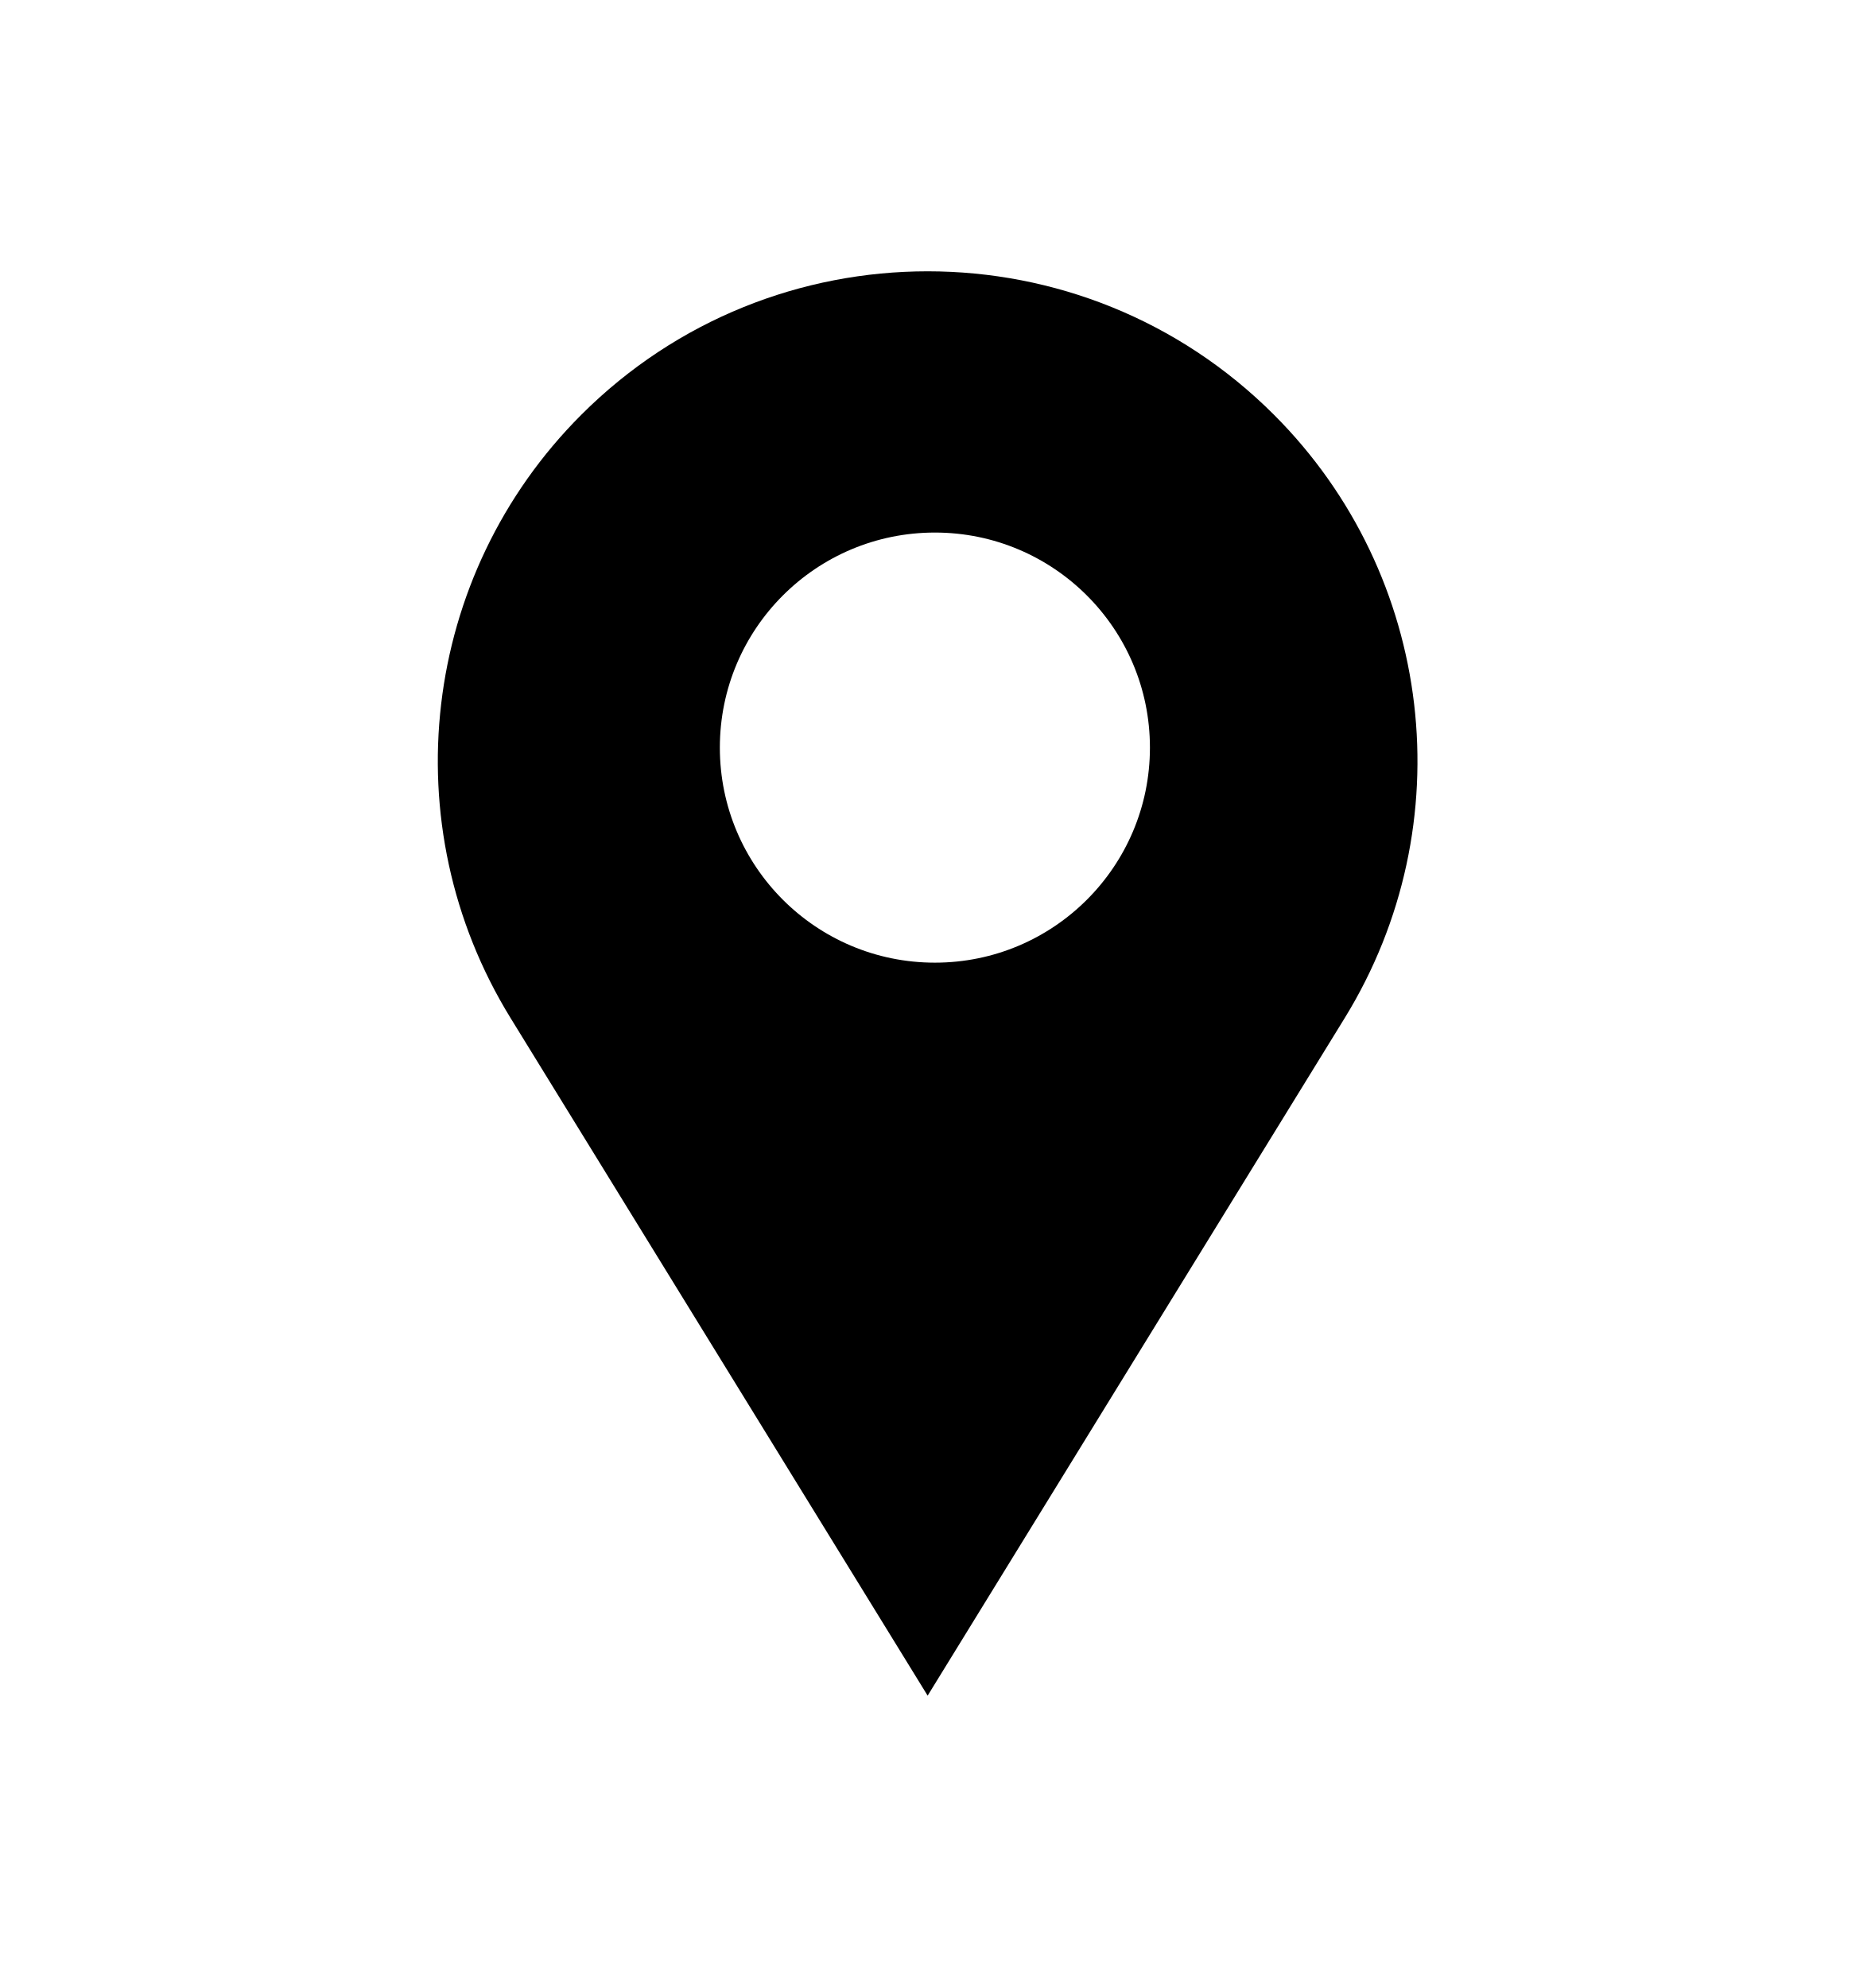
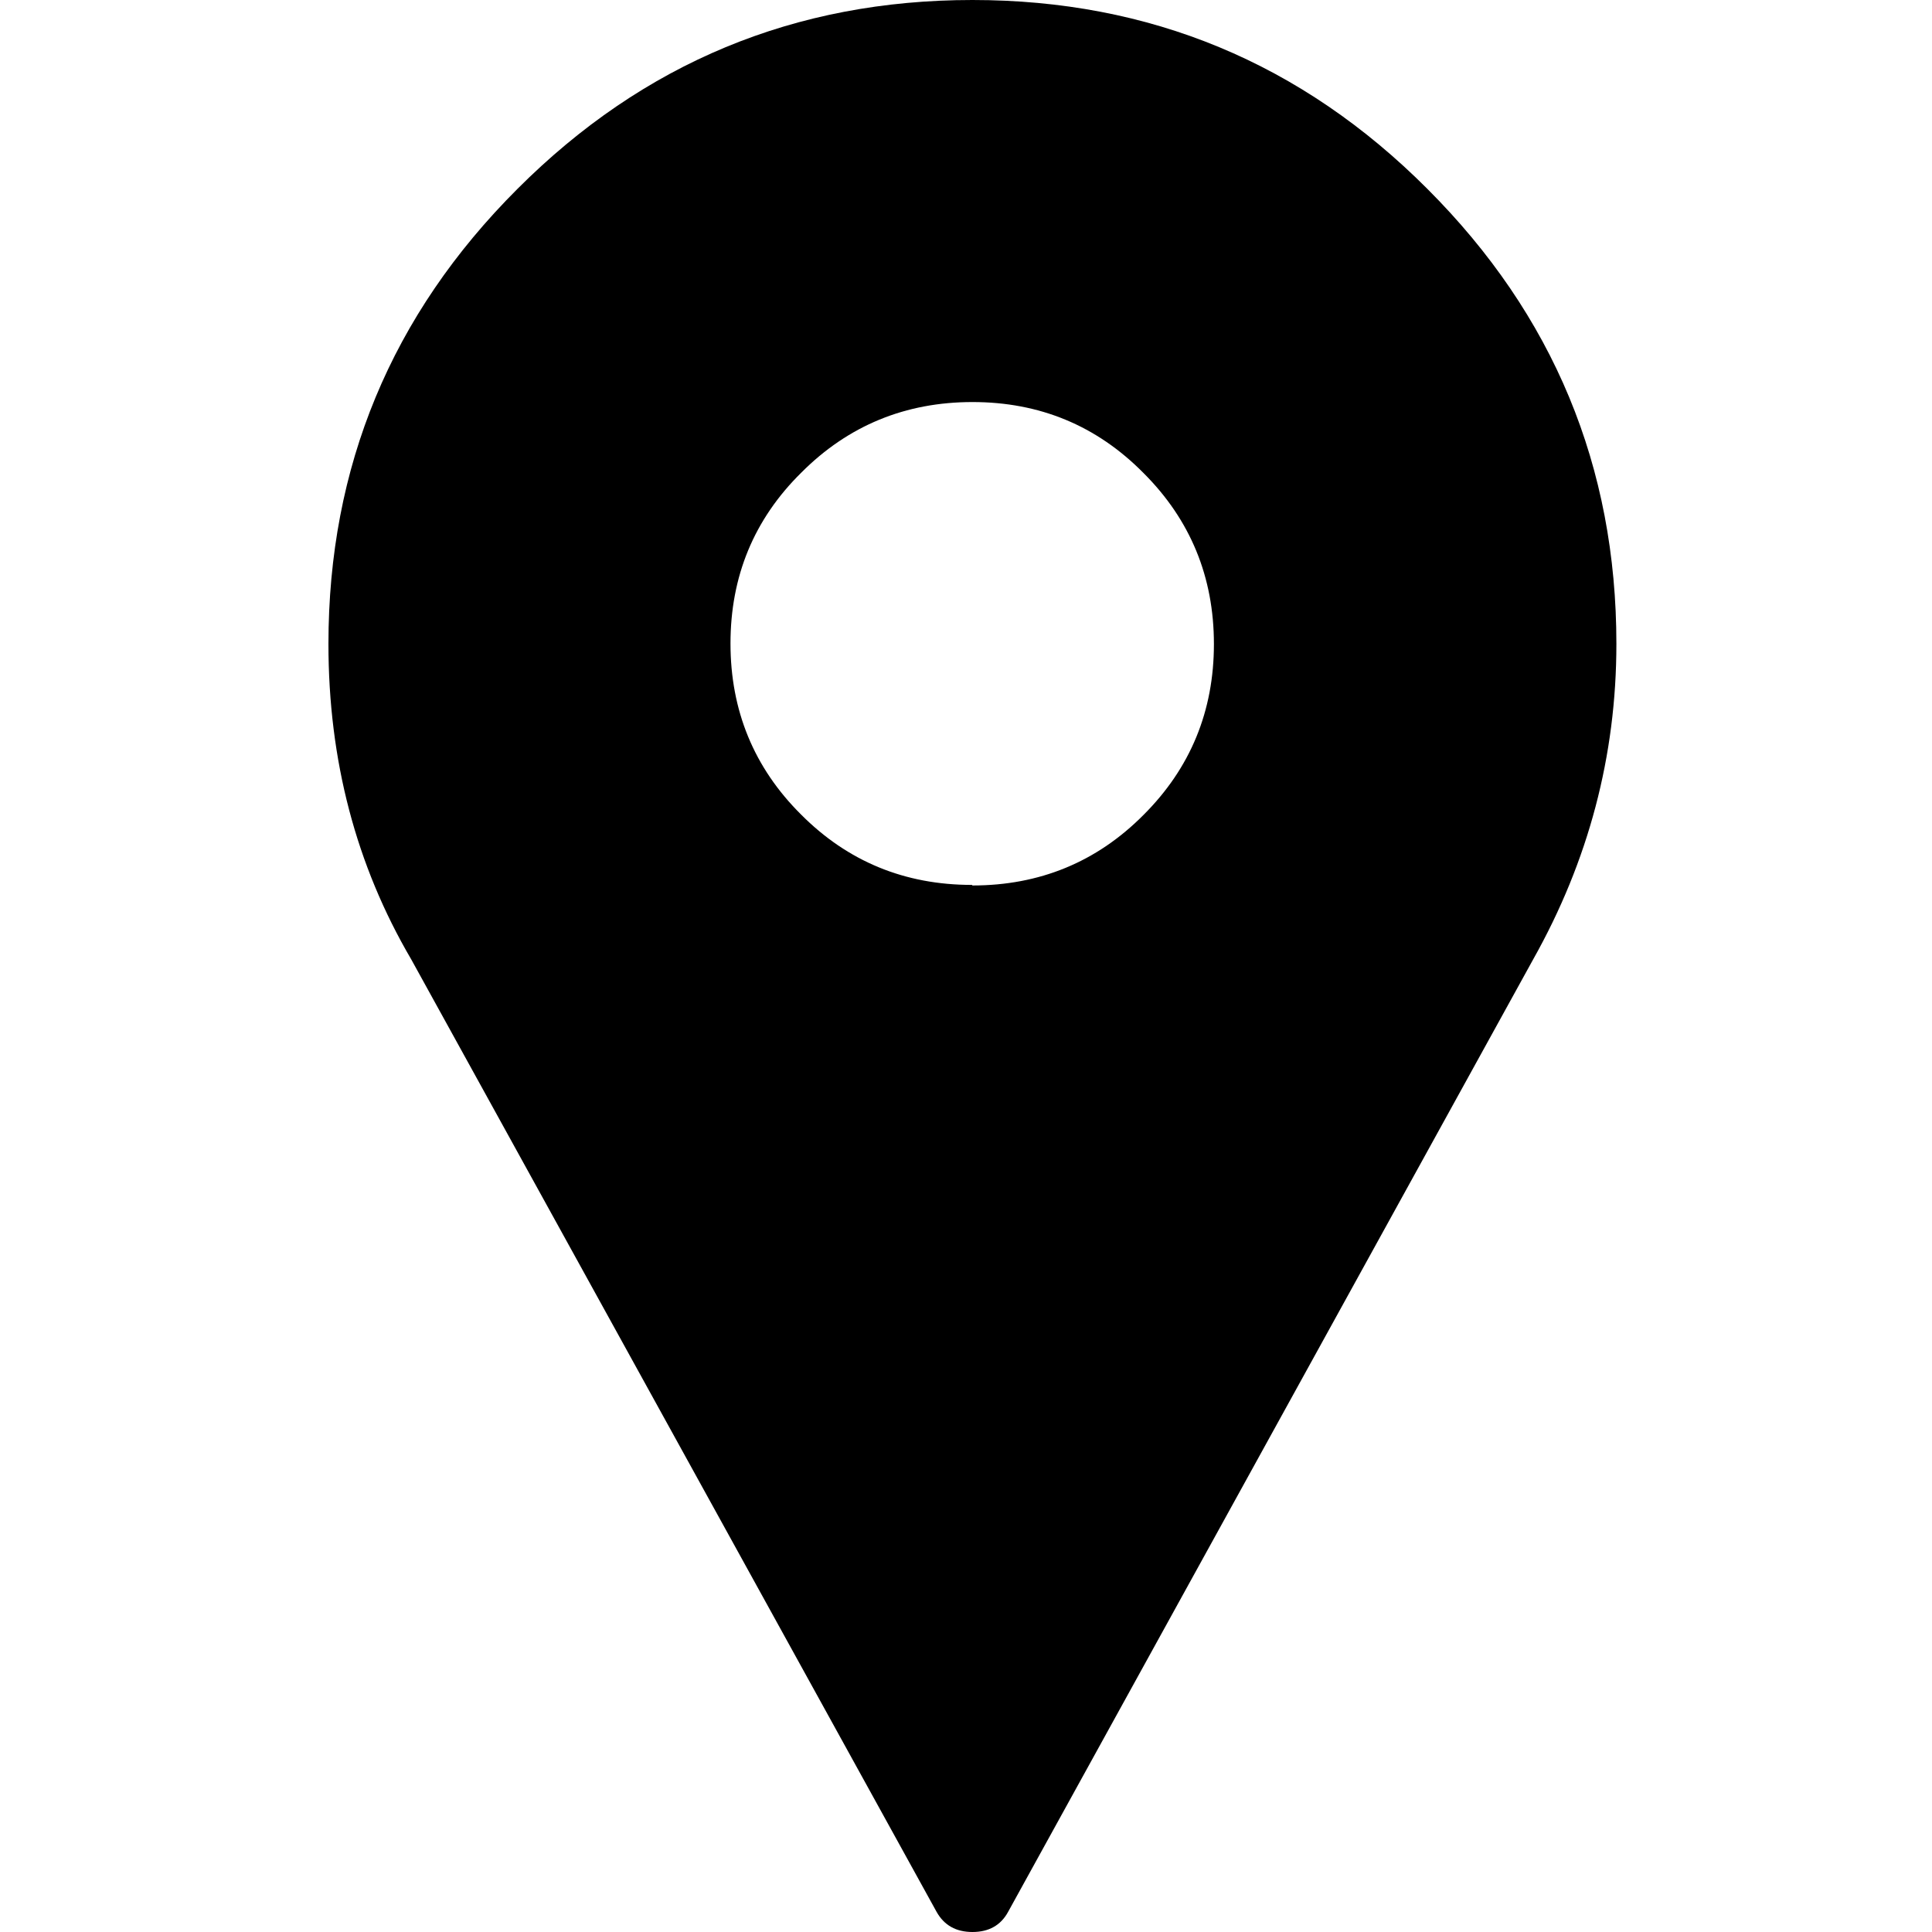
- <svg xmlns="http://www.w3.org/2000/svg" width="16" height="17" viewBox="0 0 16 17">
+ <svg xmlns="http://www.w3.org/2000/svg" width="100px" height="100px" viewBox="0 0 100 100" version="1.1">
+   <defs />
  <g id="Page-1" stroke="none" stroke-width="1" fill="none" fill-rule="evenodd">
-     <g id="pin" fill="currentColor" fill-rule="evenodd" clip-rule="evenodd">
-       <path d="M10.895 3.547C9.259 1.911 6.607 1.911 4.971 3.547C3.599 4.919 3.349 7.053 4.366 8.705L7.933 14.5L11.5 8.705C12.517 7.053 12.267 4.919 10.895 3.547ZM7.995 8.232C9.01 8.232 9.834 7.409 9.834 6.393C9.834 5.377 9.01 4.554 7.995 4.554C6.979 4.554 6.156 5.377 6.156 6.393C6.156 7.409 6.979 8.232 7.995 8.232Z" />
+     <g id="pin" fill="currentColor">
+       <path d="M50.336,0 C59.509,0 67.368,3.251 73.884,9.78 C80.407,16.303 83.664,24.155 83.664,33.329 C83.664,39.122 82.22,44.561 79.359,49.653 L52.178,98.96 C51.802,99.653 51.181,100 50.336,100 C49.483,100 48.869,99.653 48.479,98.96 L21.283,49.653 C18.43,44.785 17,39.353 17,33.329 C17,24.155 20.251,16.303 26.78,9.78 C33.303,3.251 41.155,0 50.329,0 L50.336,0 Z M50.336,45.832 C53.803,45.832 56.765,44.619 59.184,42.184 C61.619,39.757 62.832,36.803 62.832,33.336 C62.832,29.869 61.619,26.907 59.184,24.48 C56.757,22.024 53.803,20.81 50.336,20.81 C46.869,20.81 43.907,22.024 41.48,24.458 C39.024,26.878 37.81,29.832 37.81,33.307 C37.81,36.774 39.024,39.736 41.458,42.155 C43.878,44.59 46.832,45.803 50.307,45.803 L50.336,45.832 Z" />
    </g>
  </g>
</svg>
